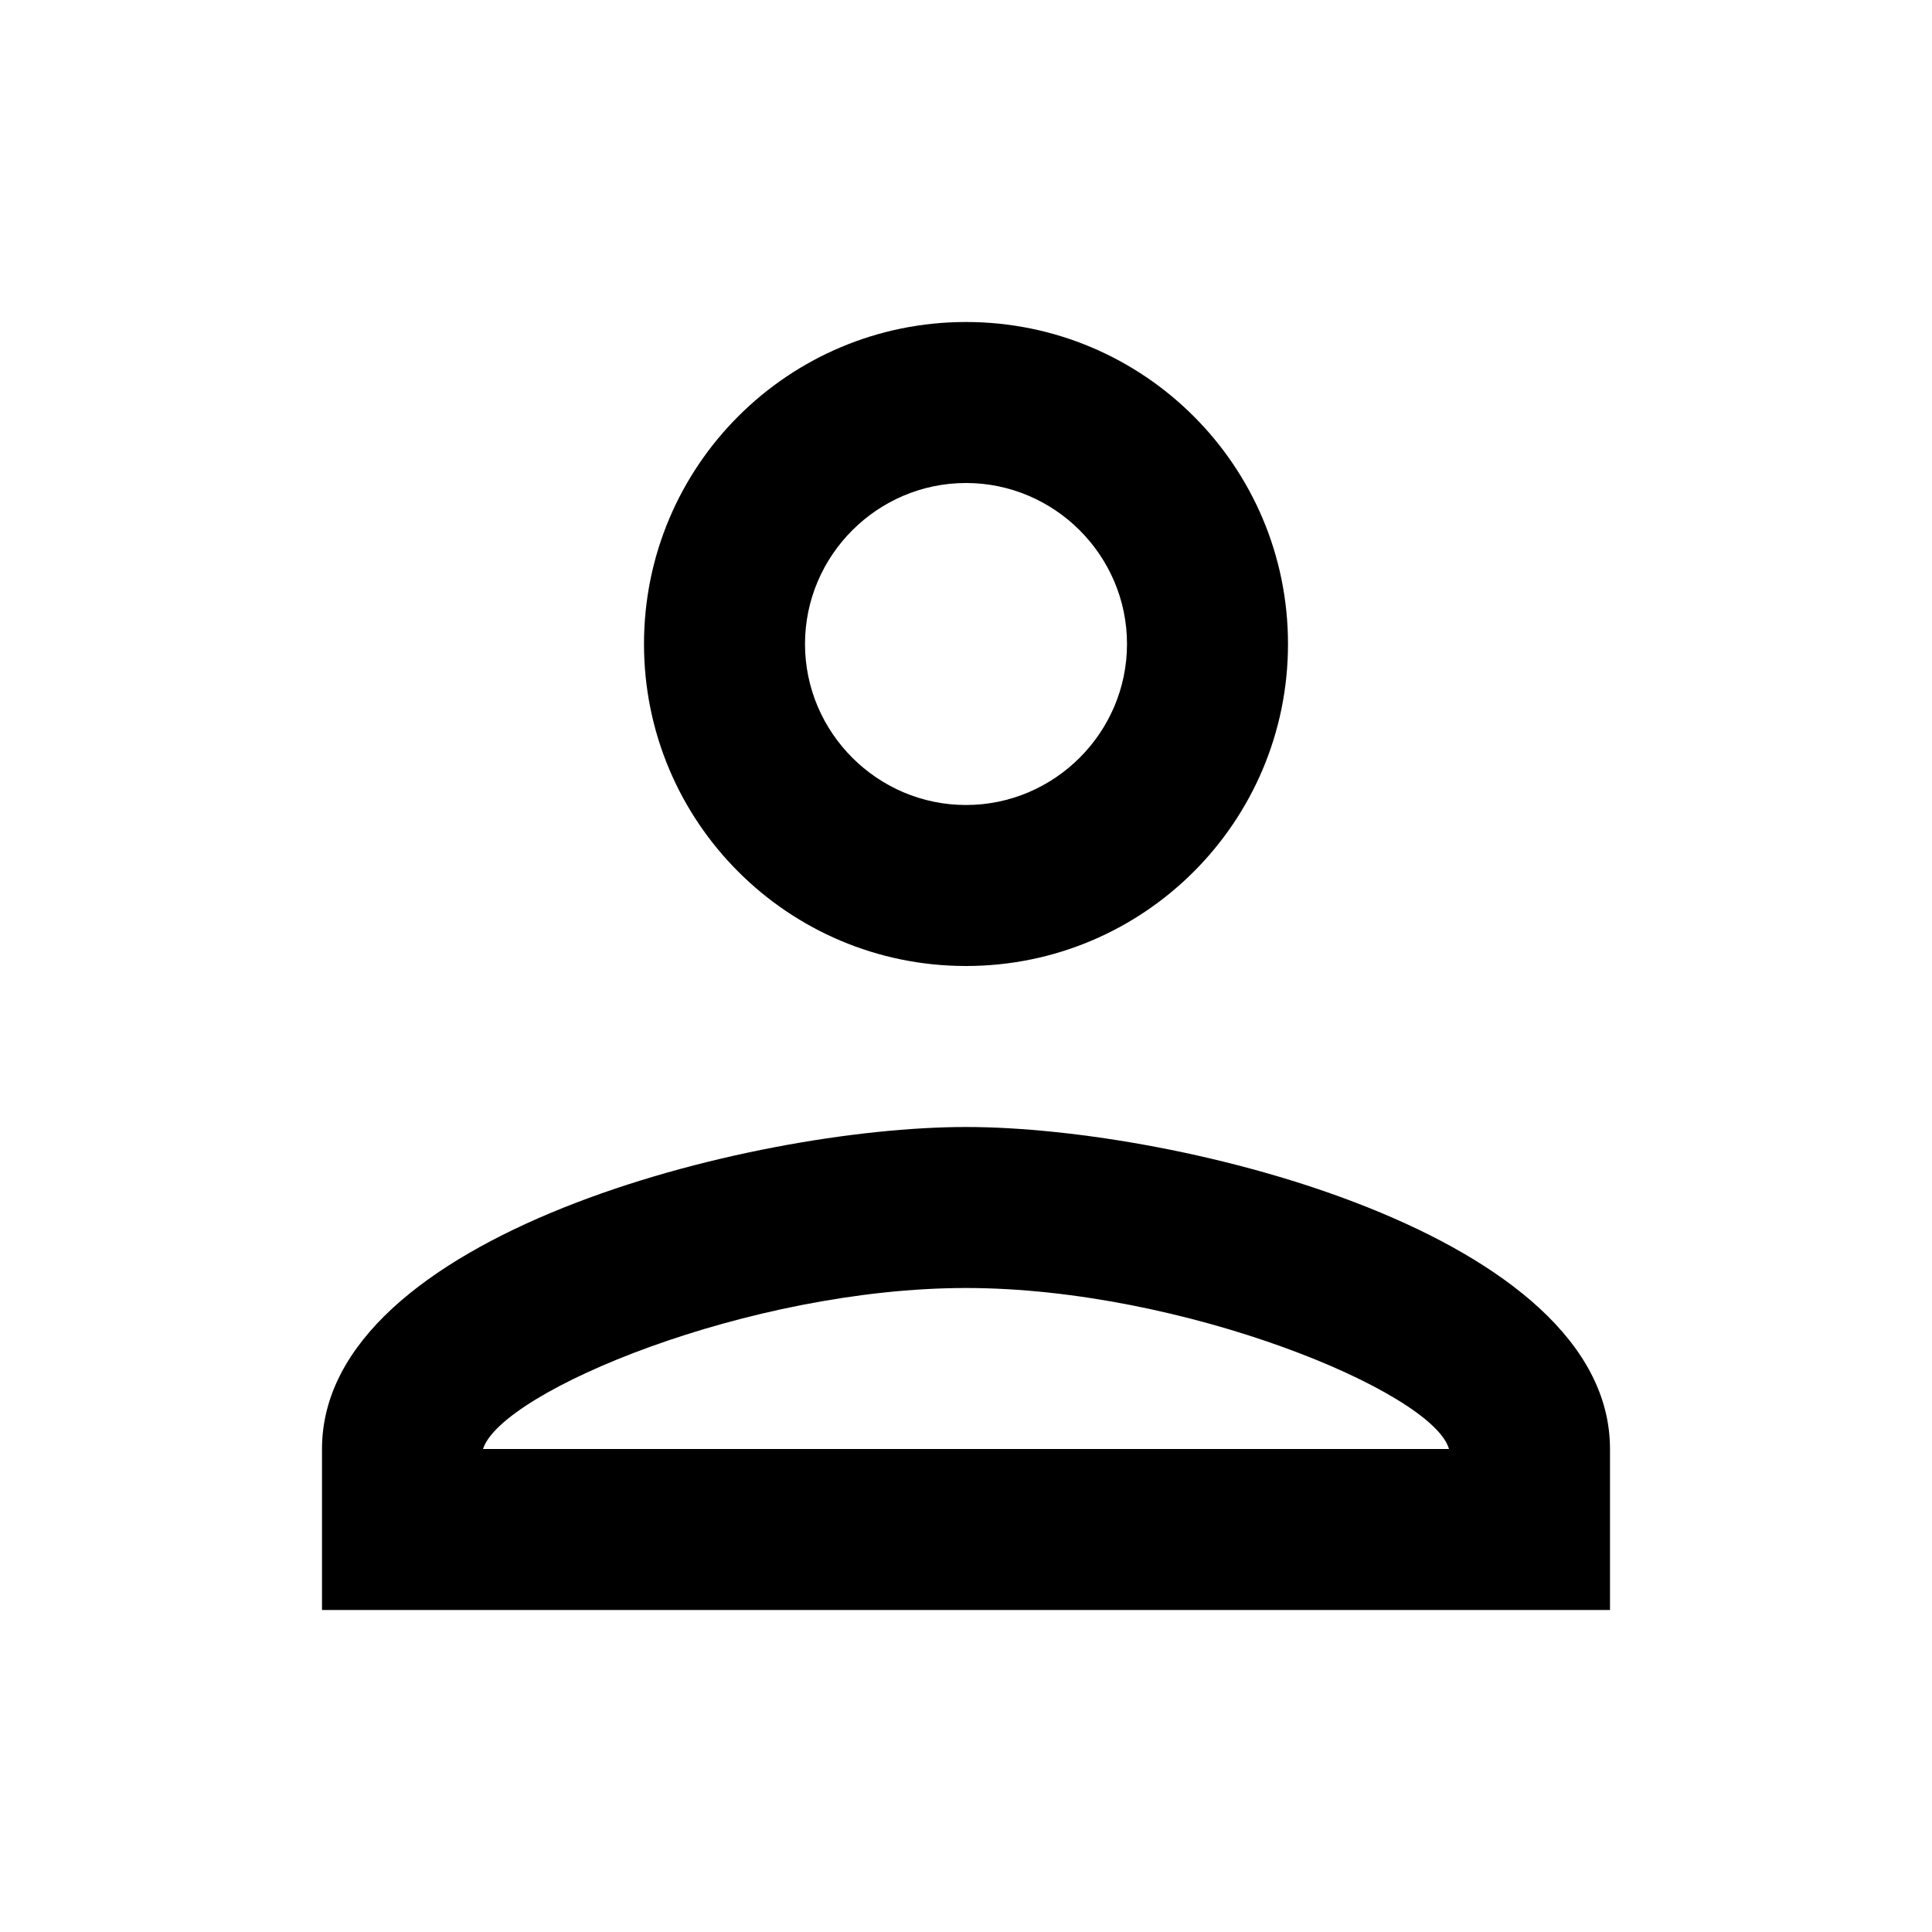
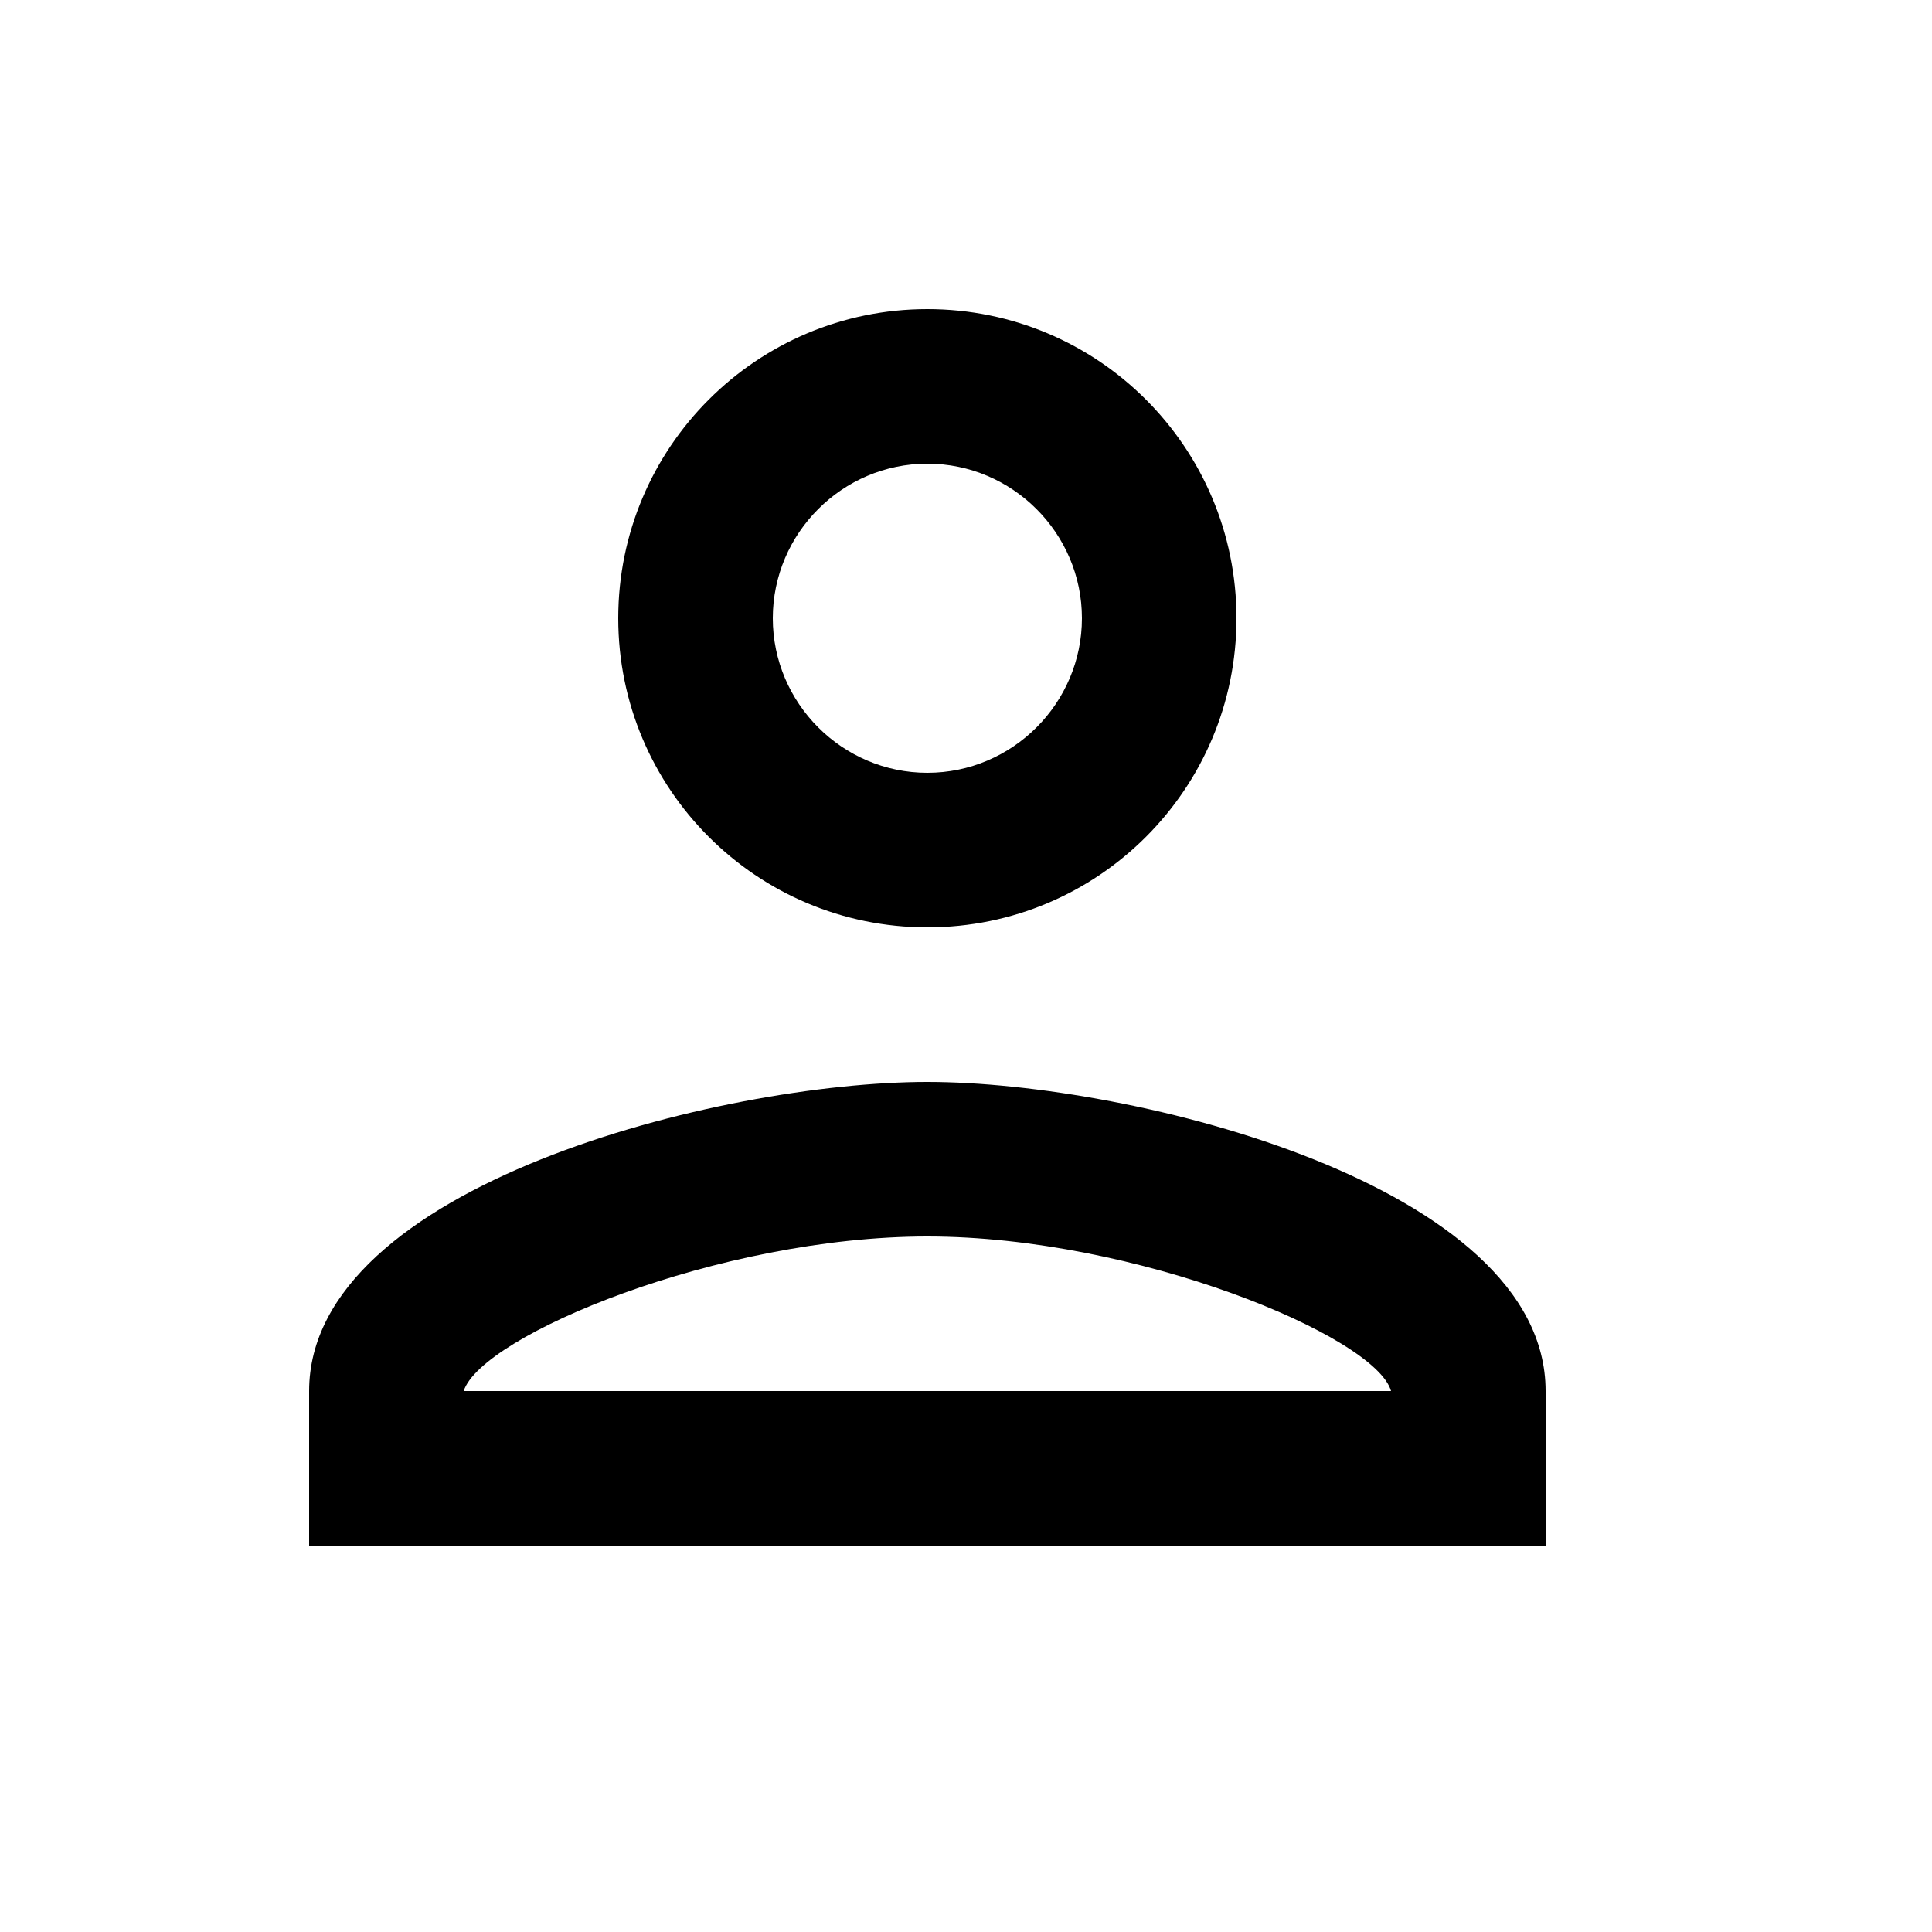
- <svg xmlns="http://www.w3.org/2000/svg" height="24px" viewBox="0 0 24 24" width="24px" fill="#000000">
+ <svg xmlns="http://www.w3.org/2000/svg" height="24px" viewBox="0 0 25 25" width="24px" fill="#000000">
  <path d="M0 0h24v24H0V0z" fill="none" />
  <path d="M12 6c1.1 0 2 .9 2 2s-.9 2-2 2-2-.9-2-2 .9-2 2-2m0 10c2.7 0 5.8 1.29 6 2H6c.23-.72 3.31-2 6-2m0-12C9.79 4 8 5.79 8 8s1.79 4 4 4 4-1.79 4-4-1.79-4-4-4zm0 10c-2.67 0-8 1.34-8 4v2h16v-2c0-2.66-5.33-4-8-4z" />
</svg>
